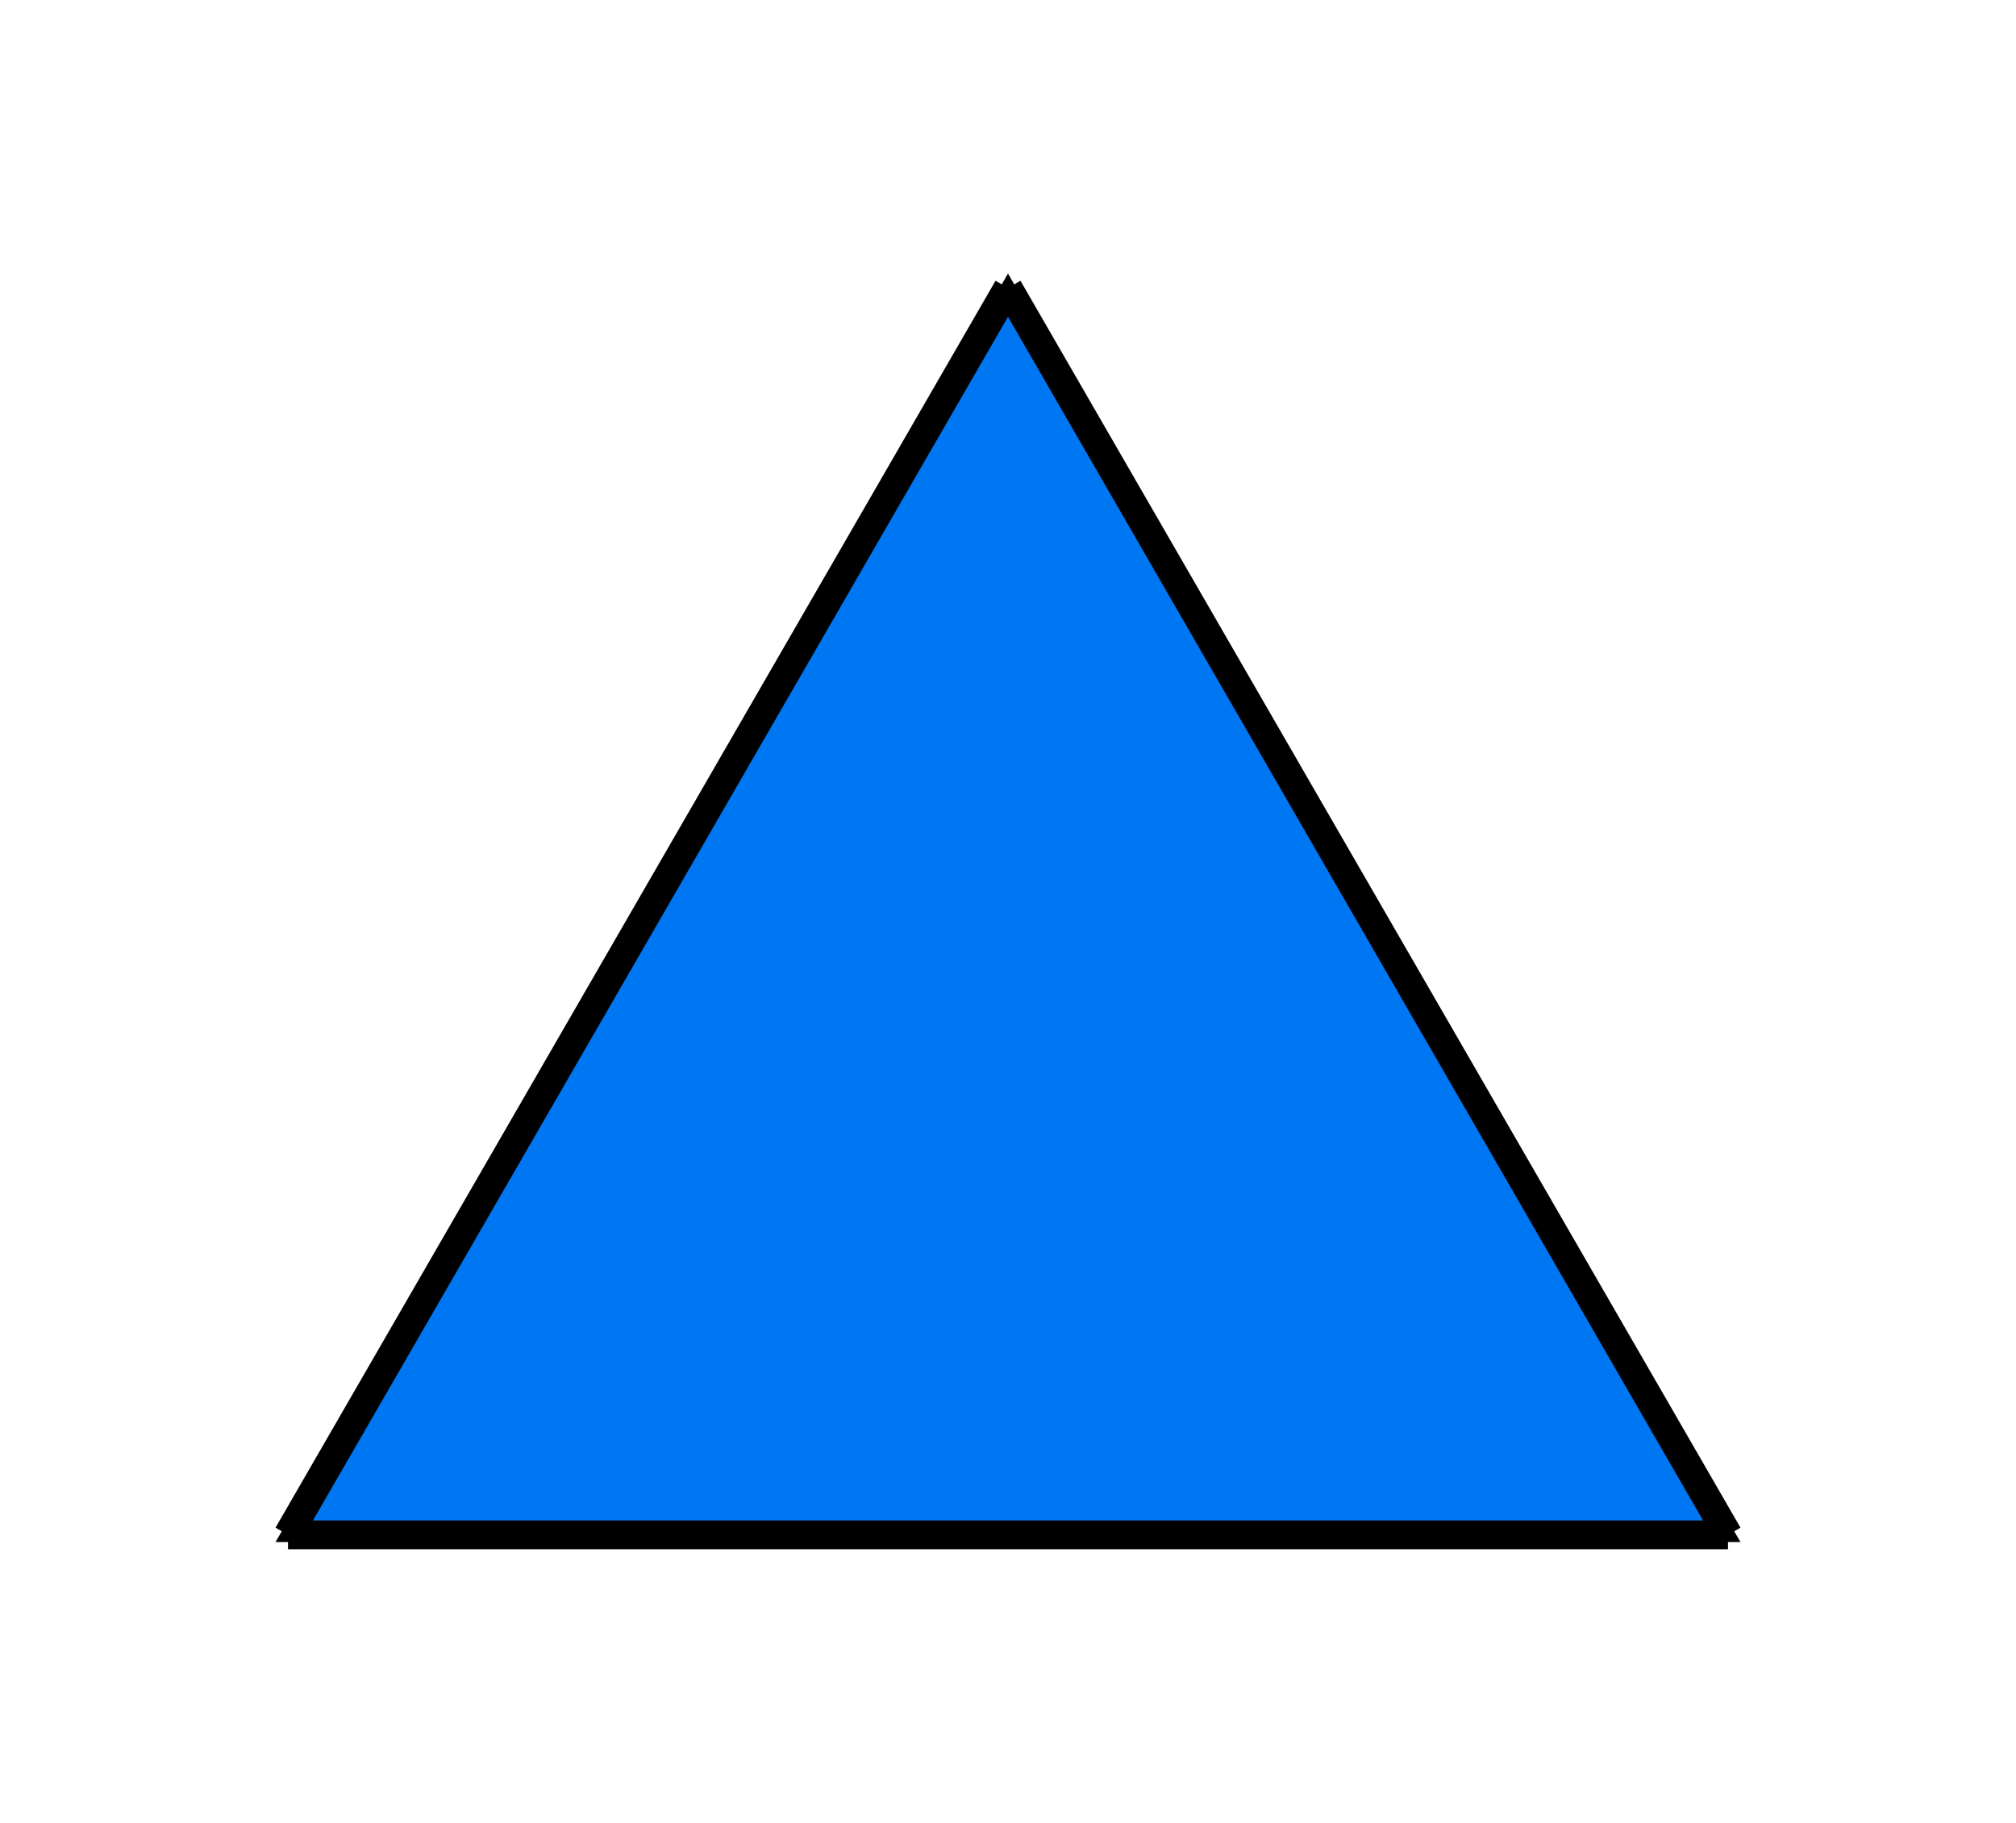
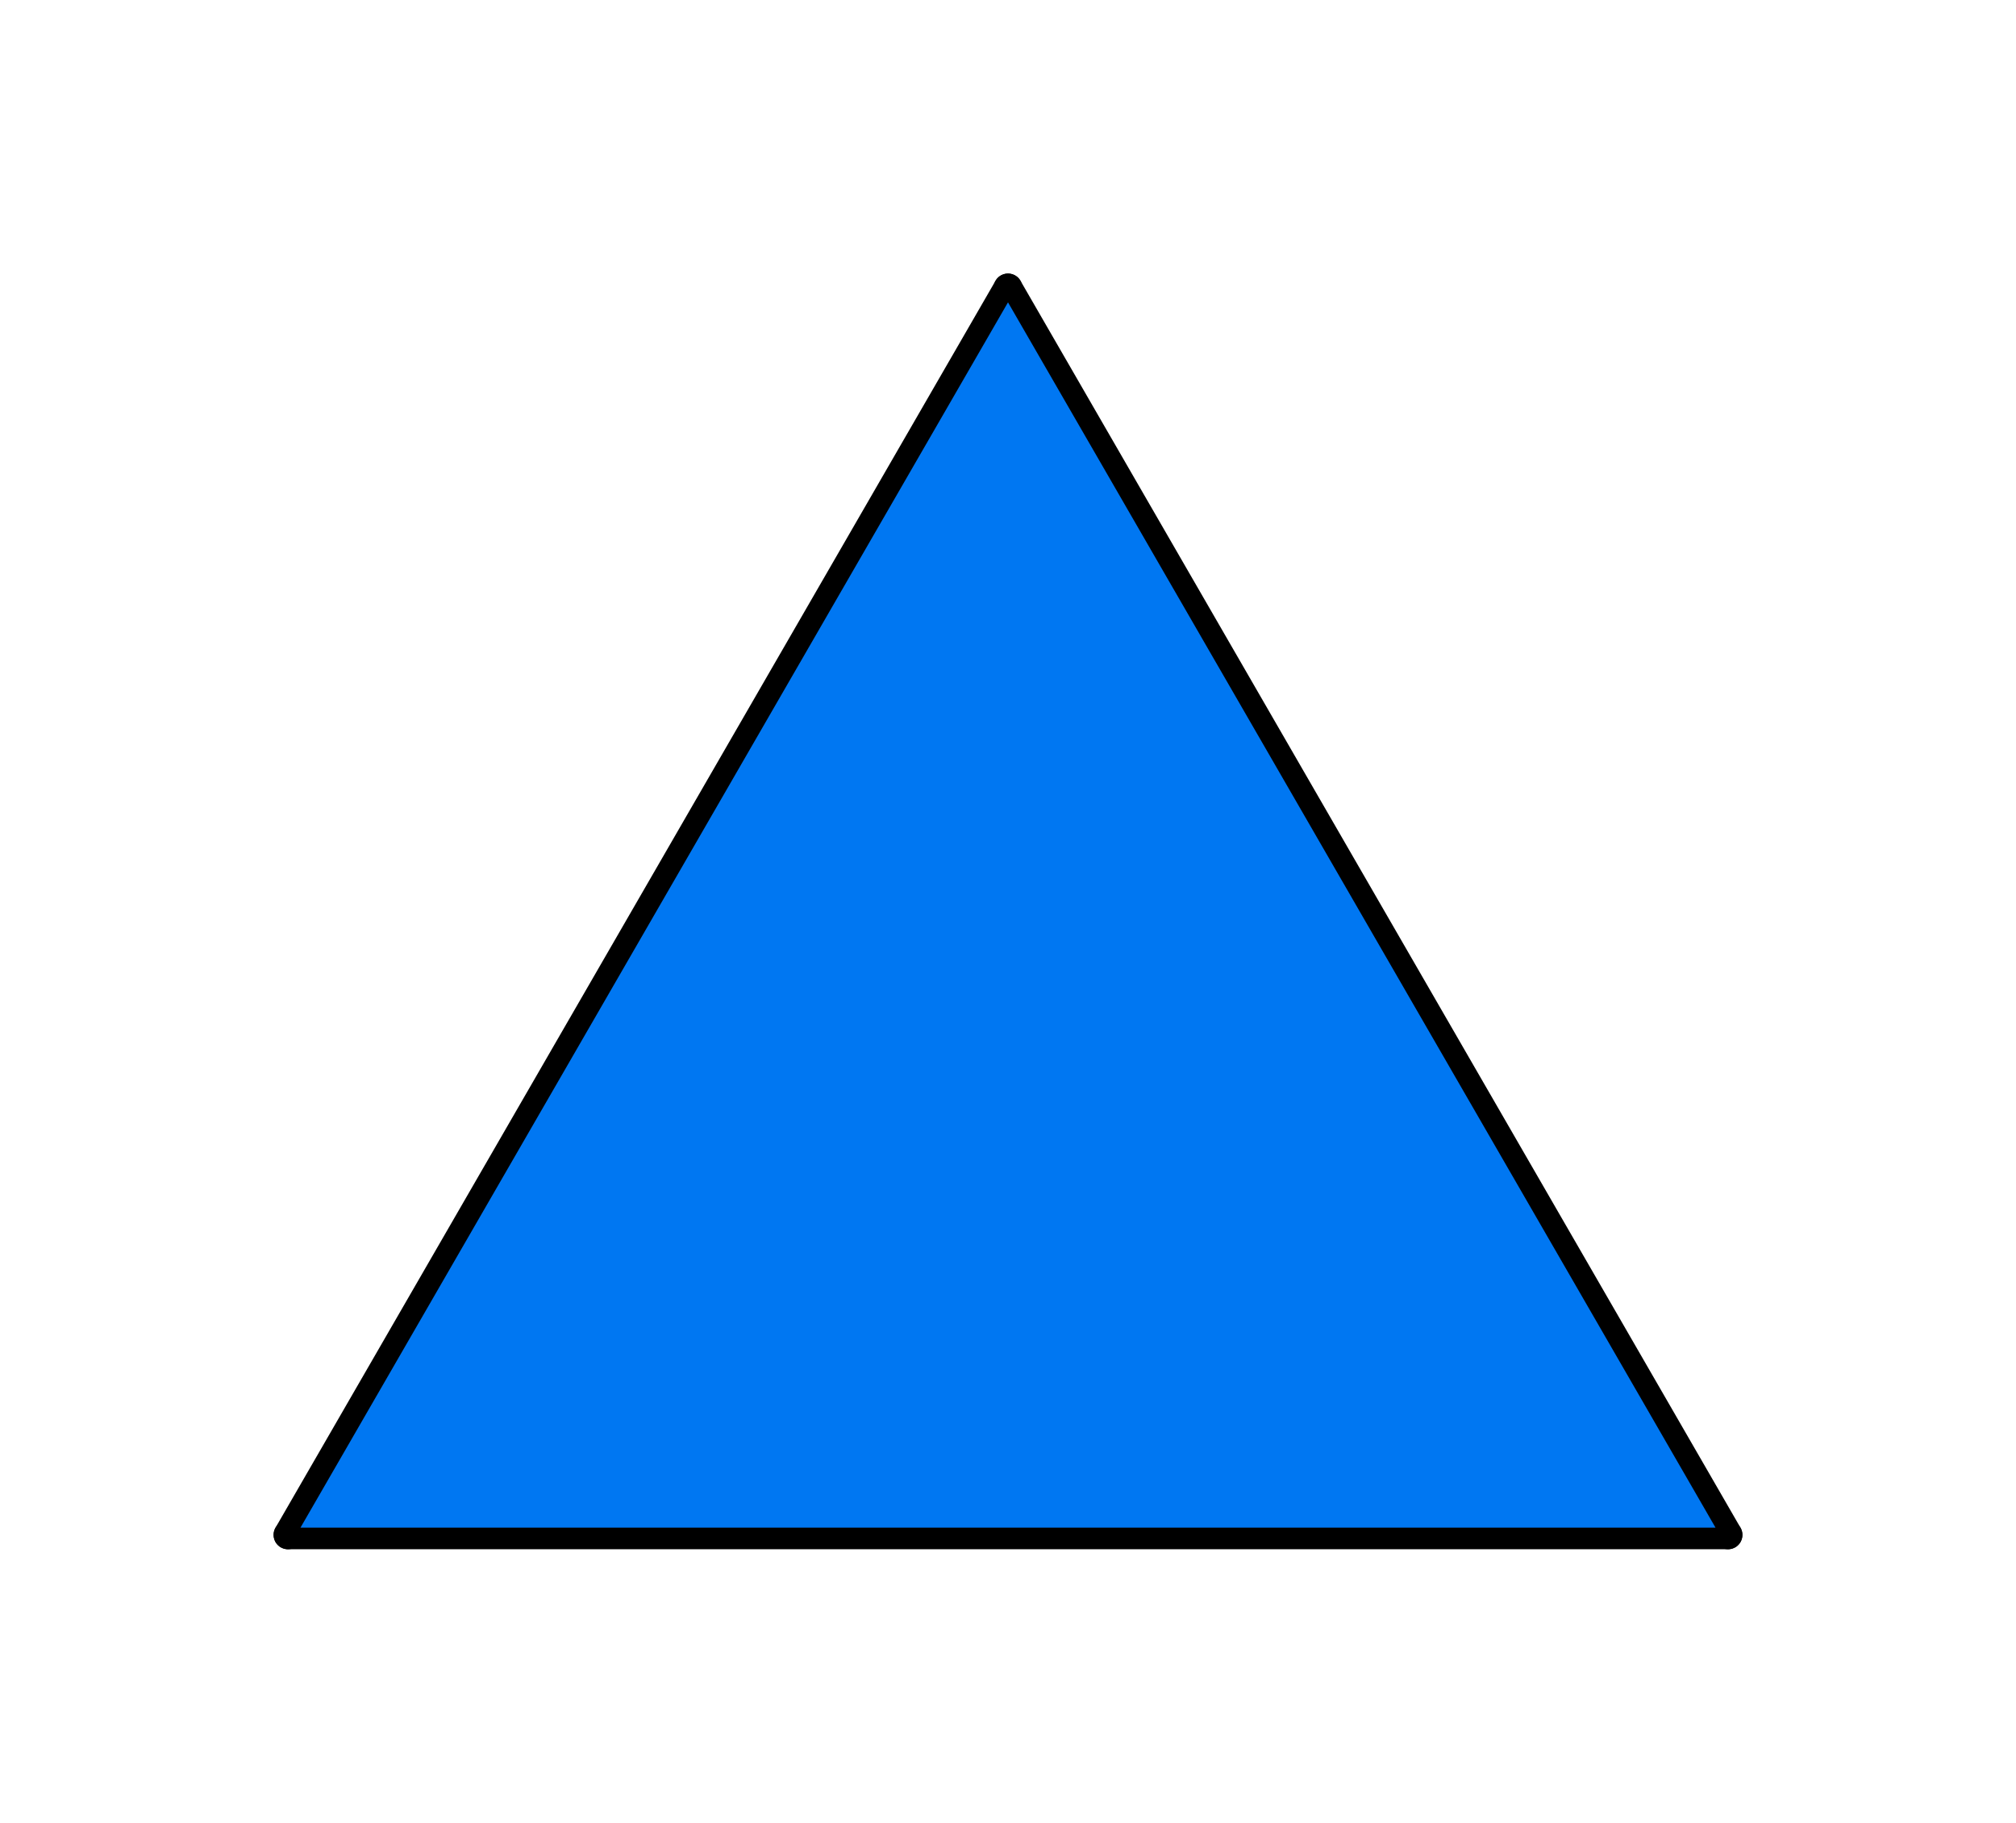
<svg xmlns="http://www.w3.org/2000/svg" viewBox="-20 -106.603 140 126.603">
+   <line stroke="rgb(0,0,0)" stroke-linecap="round" stroke-width="2" x1="0" x2="100" y1="0" y2="0" />
+   <line stroke="rgb(0,0,0)" stroke-linecap="round" stroke-width="2" x1="100" x2="50" y1="0" y2="-86.603" />
+   <line stroke="rgb(0,0,0)" stroke-linecap="round" stroke-width="2" x1="50" x2="-0" y1="-86.603" y2="0" />
  <path d="M 0 0 L 100 0 L 50 -86.603 L -0 0 Z" fill="rgb(0,119,242)" fill-rule="evenodd" stroke="rgb(0,0,0)" />
-   <line stroke="rgb(0,0,0)" stroke-width="2" x1="0" x2="100" y1="0" y2="0" />
-   <line stroke="rgb(0,0,0)" stroke-width="2" x1="100" x2="50" y1="0" y2="-86.603" />
-   <line stroke="rgb(0,0,0)" stroke-width="2" x1="50" x2="-0" y1="-86.603" y2="0" />
</svg>
